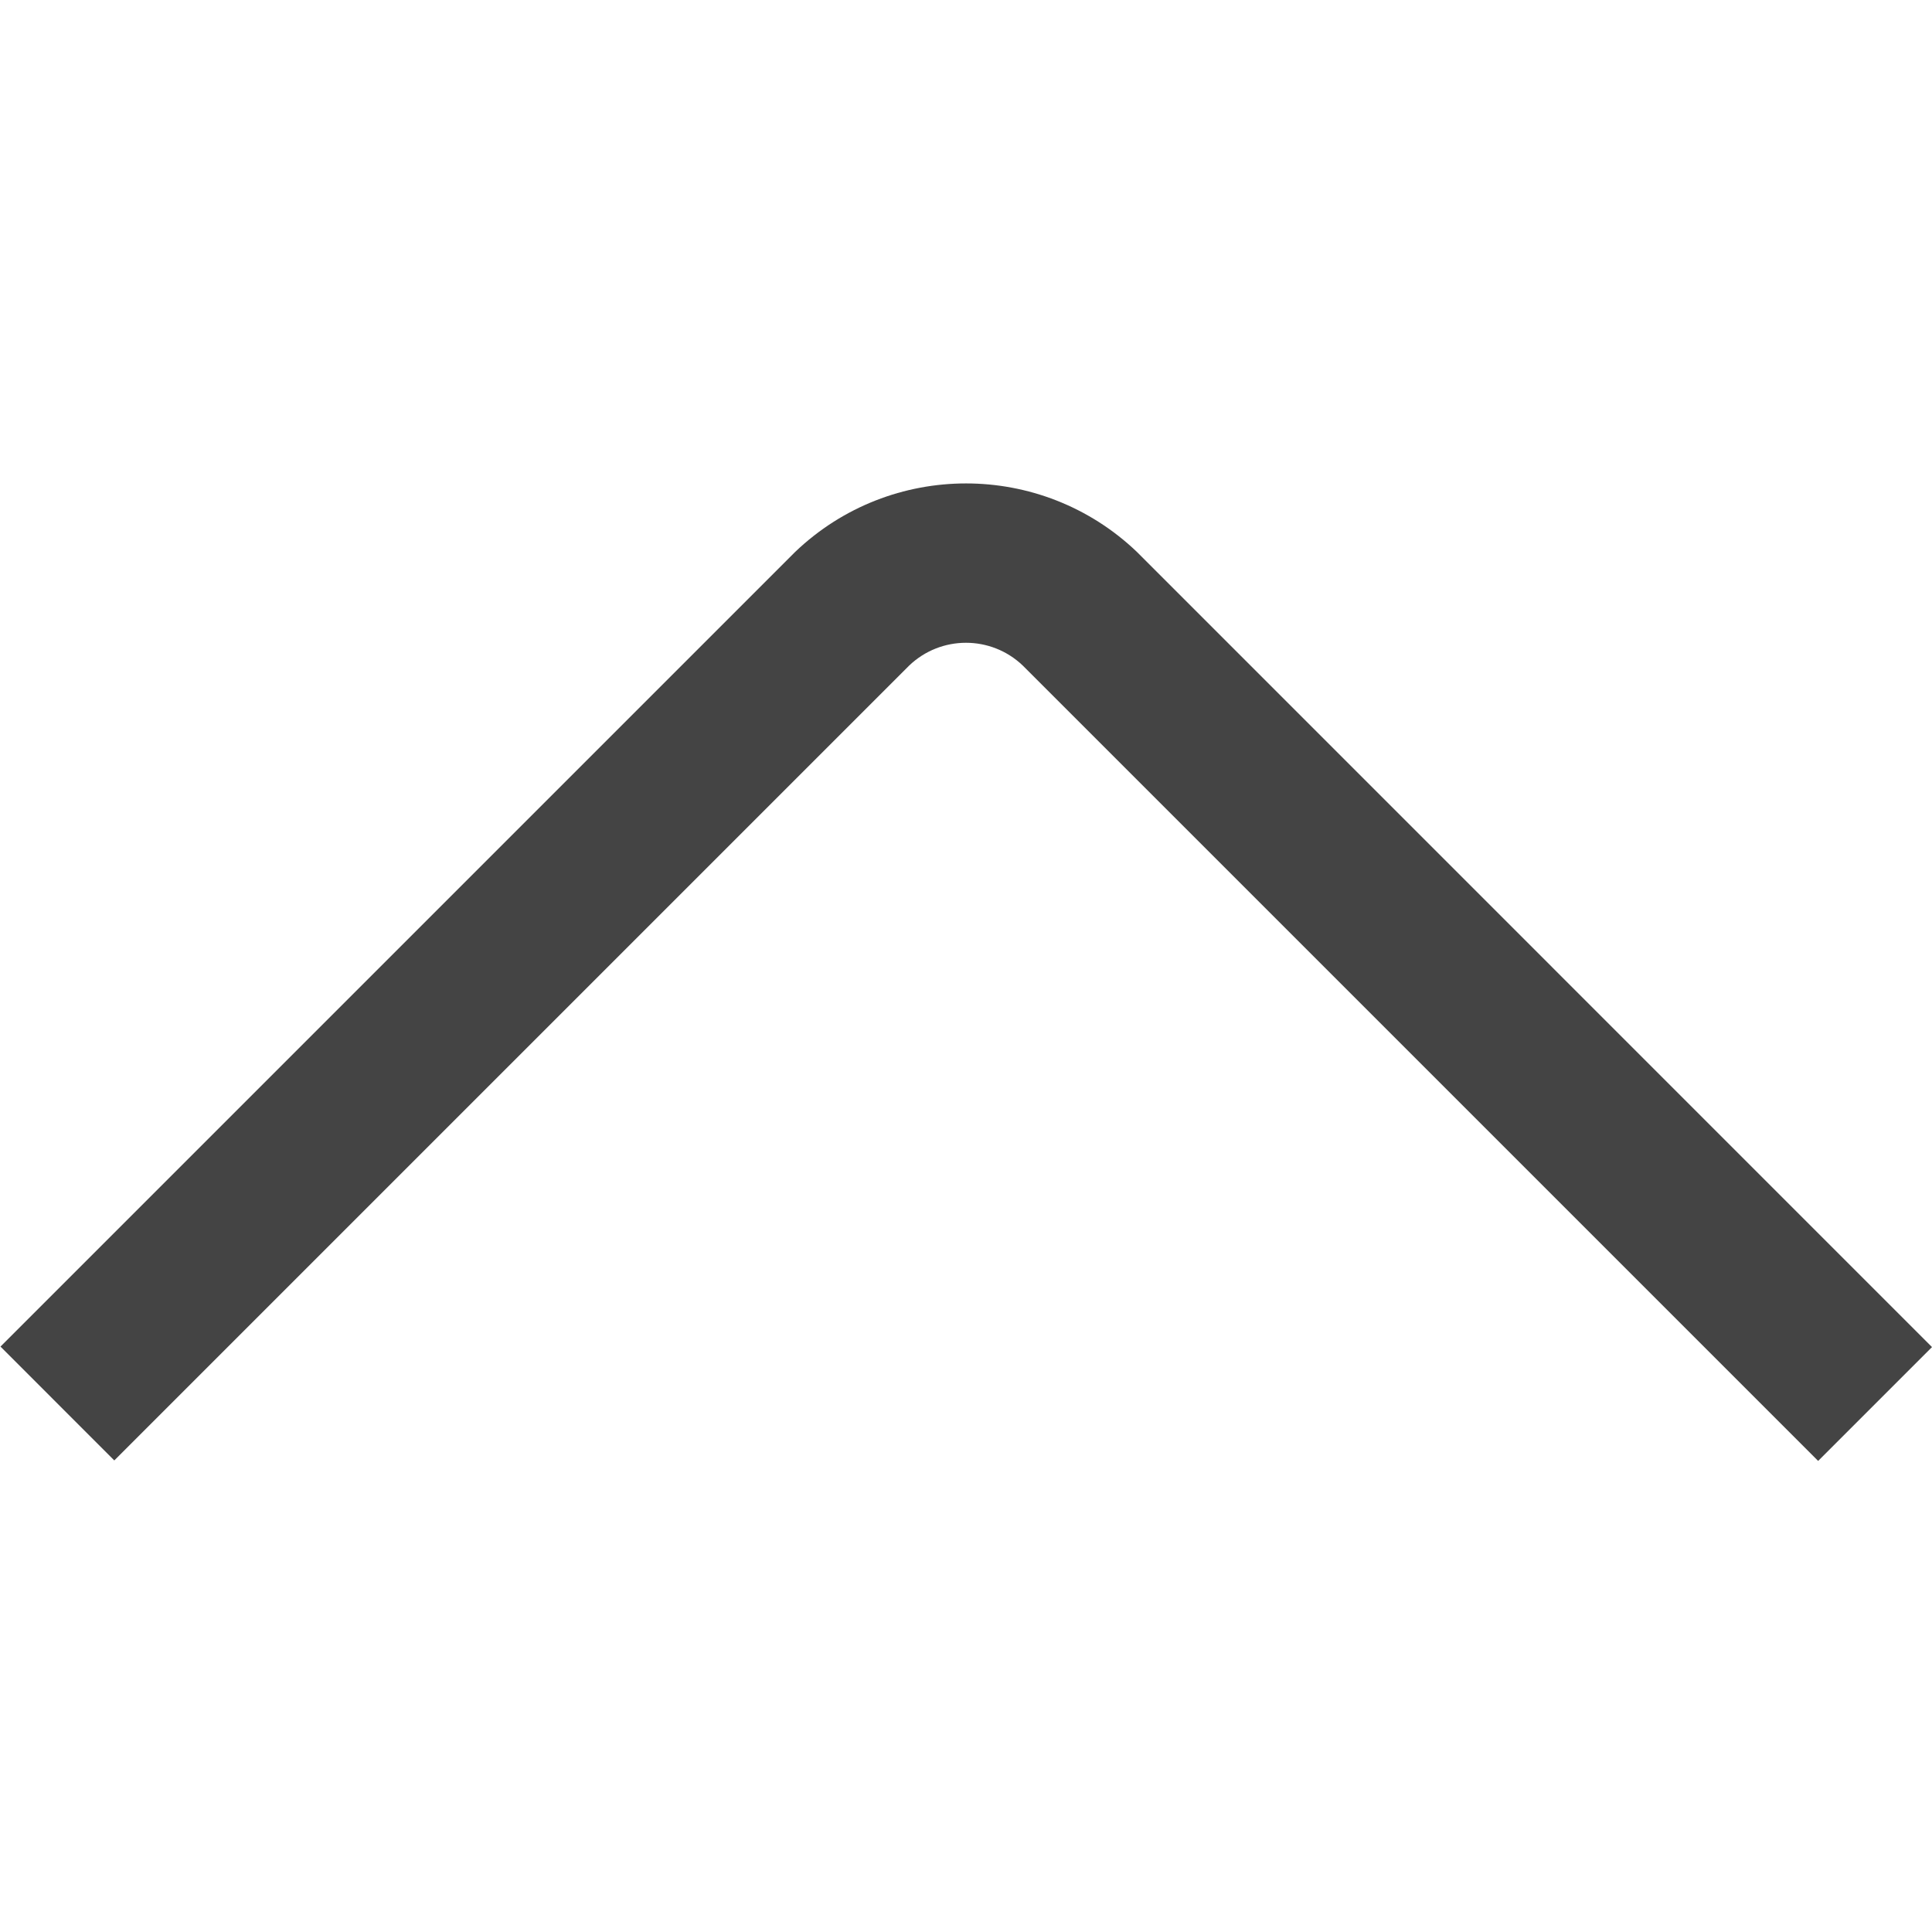
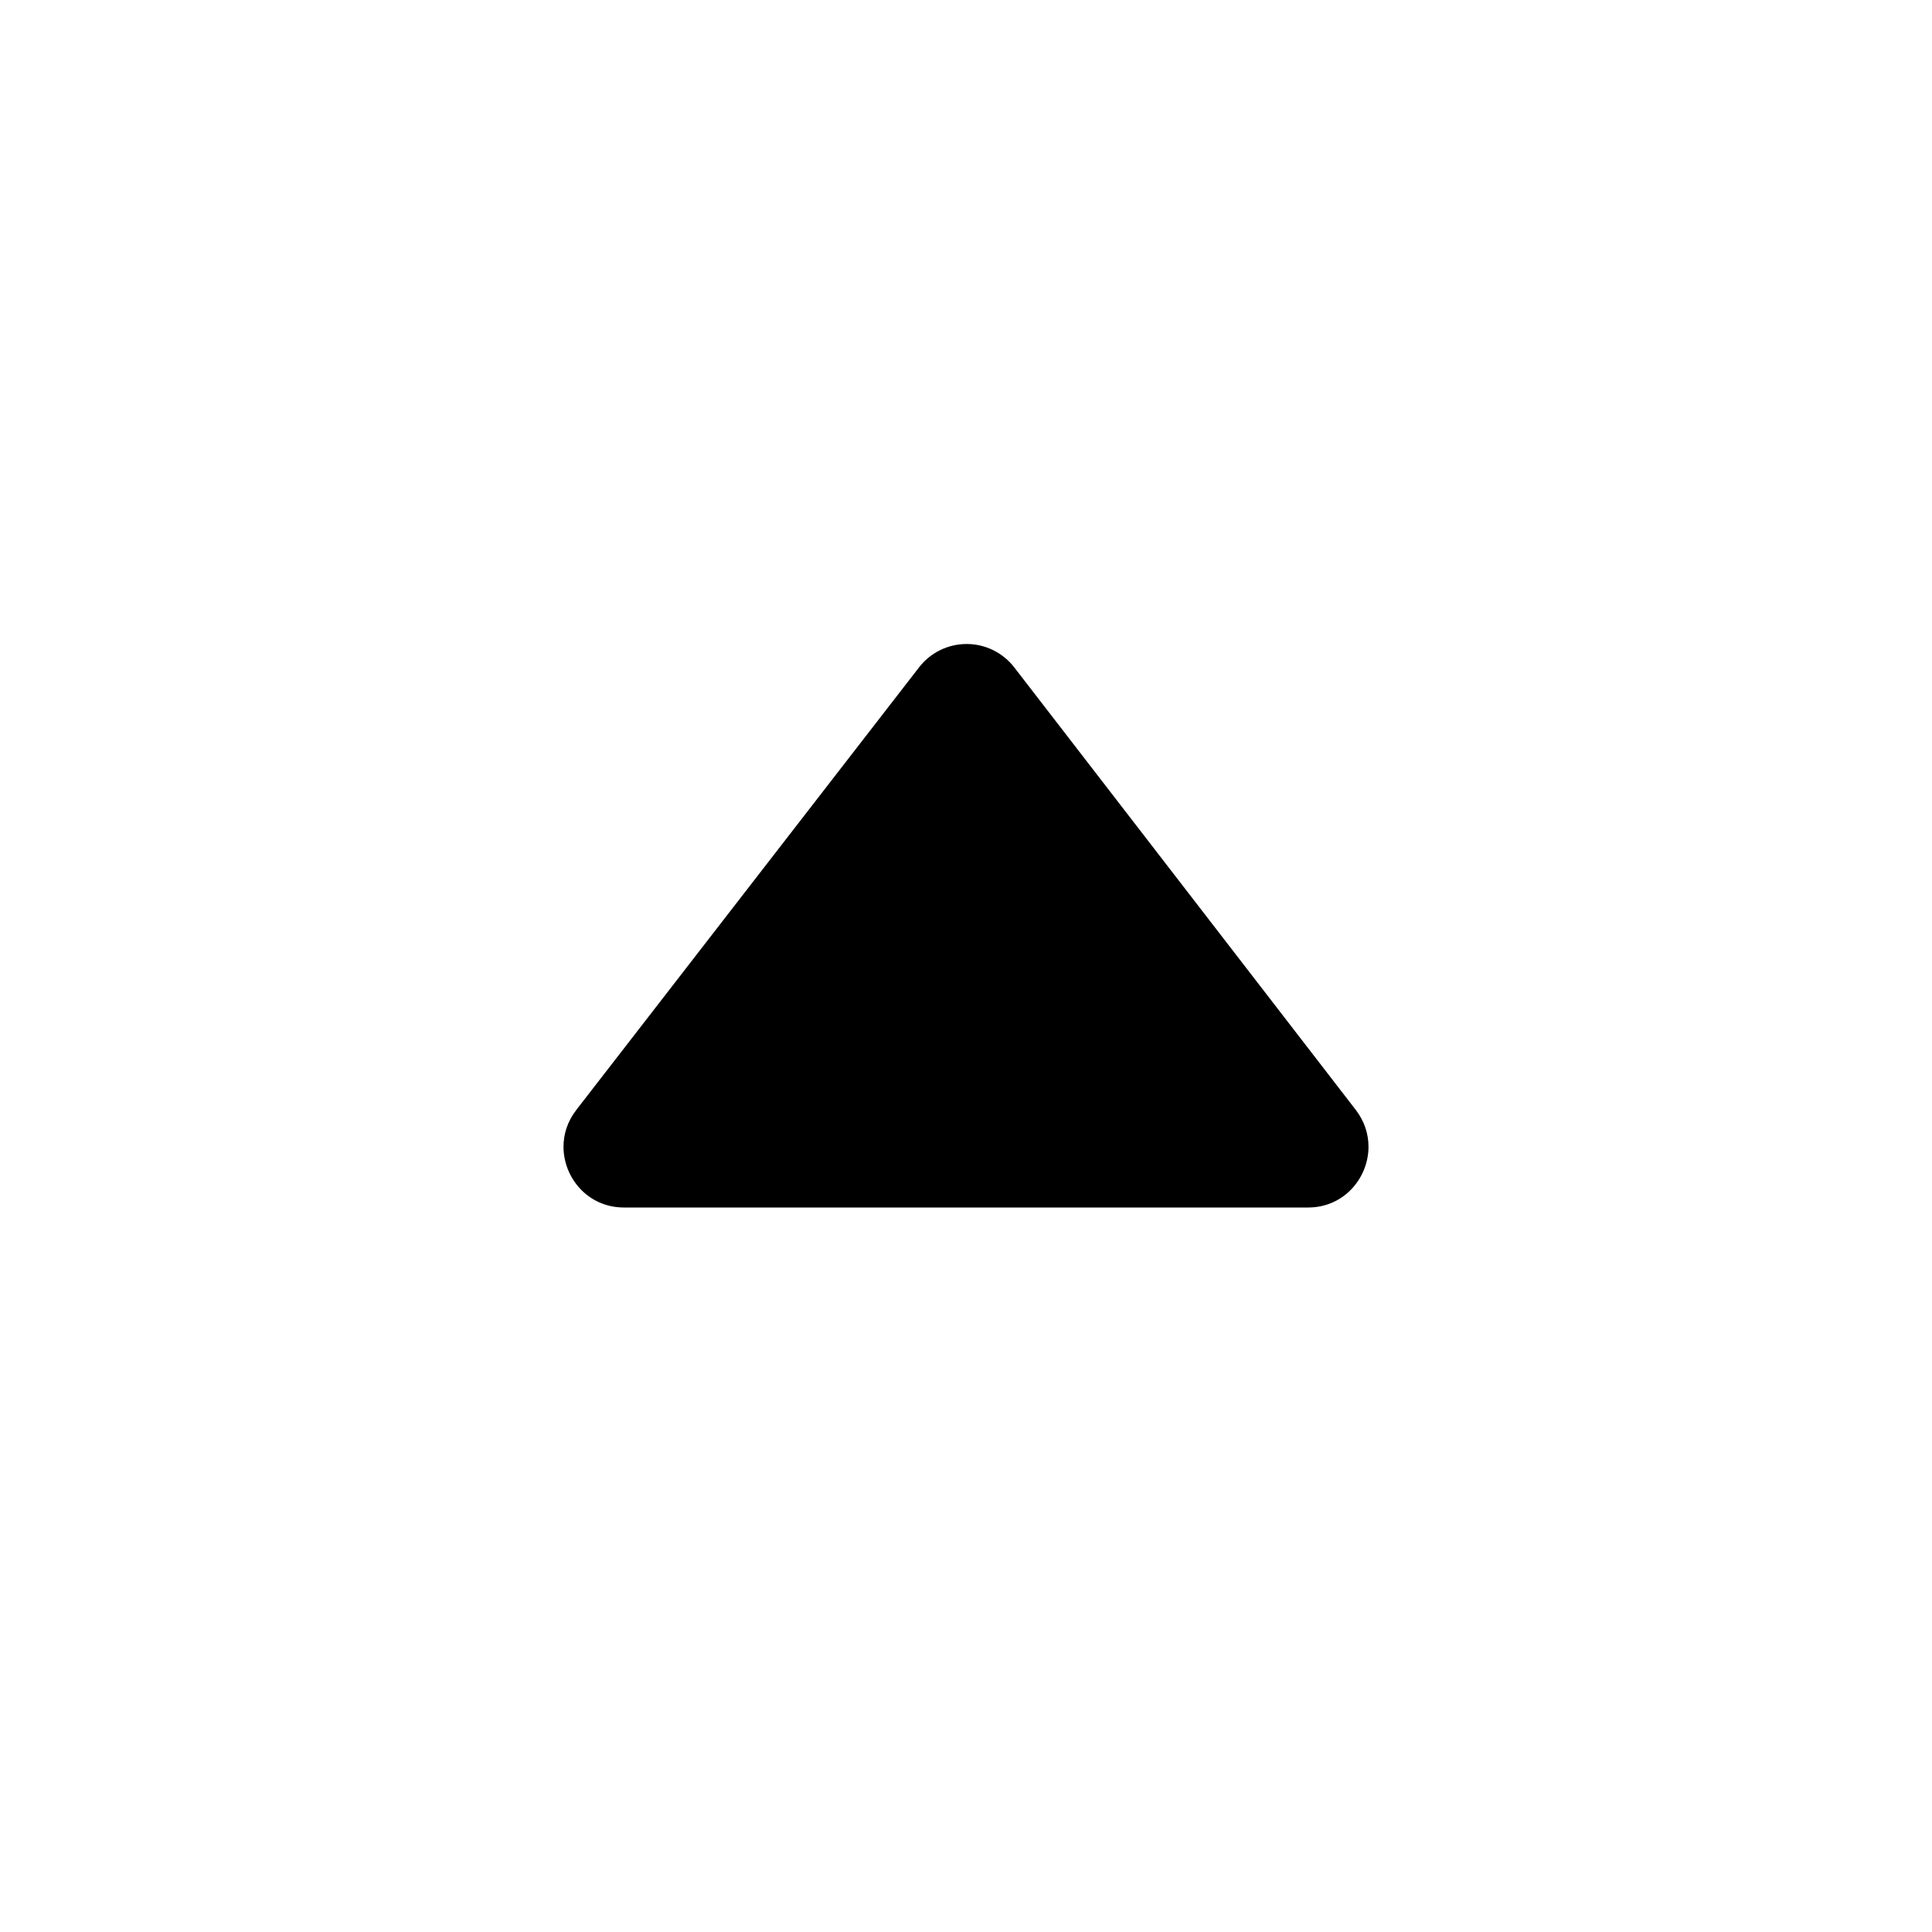
- <svg xmlns="http://www.w3.org/2000/svg" id="_레이어_1" data-name="레이어_1" version="1.1" viewBox="0 0 512 512">
-   <defs>
-     <style>
-       .st0 {
-         fill: #444;
-       }
-     </style>
-   </defs>
-   <g id="_01_align_center">
-     <path class="st0" d="M481.83,387.16l-210.75-210.75c-8.43-8.09-21.74-8.09-30.17,0L30.29,387.03.13,356.86l210.62-210.62c25.33-24.17,65.19-24.17,90.52,0l210.73,210.75-30.17,30.17Z" />
-   </g>
+ <svg xmlns="http://www.w3.org/2000/svg" clip-rule="evenodd" fill-rule="evenodd" stroke-linejoin="round" stroke-miterlimit="2" viewBox="0 0 24 24">
+   <path d="m16.843 13.789c.108.141.157.3.157.456 0 .389-.306.755-.749.755h-8.501c-.445 0-.75-.367-.75-.755 0-.157.05-.316.159-.457 1.203-1.554 3.252-4.199 4.258-5.498.142-.184.36-.29.592-.29.23 0 .449.107.591.291 1.002 1.299 3.044 3.945 4.243 5.498z" />
</svg>
